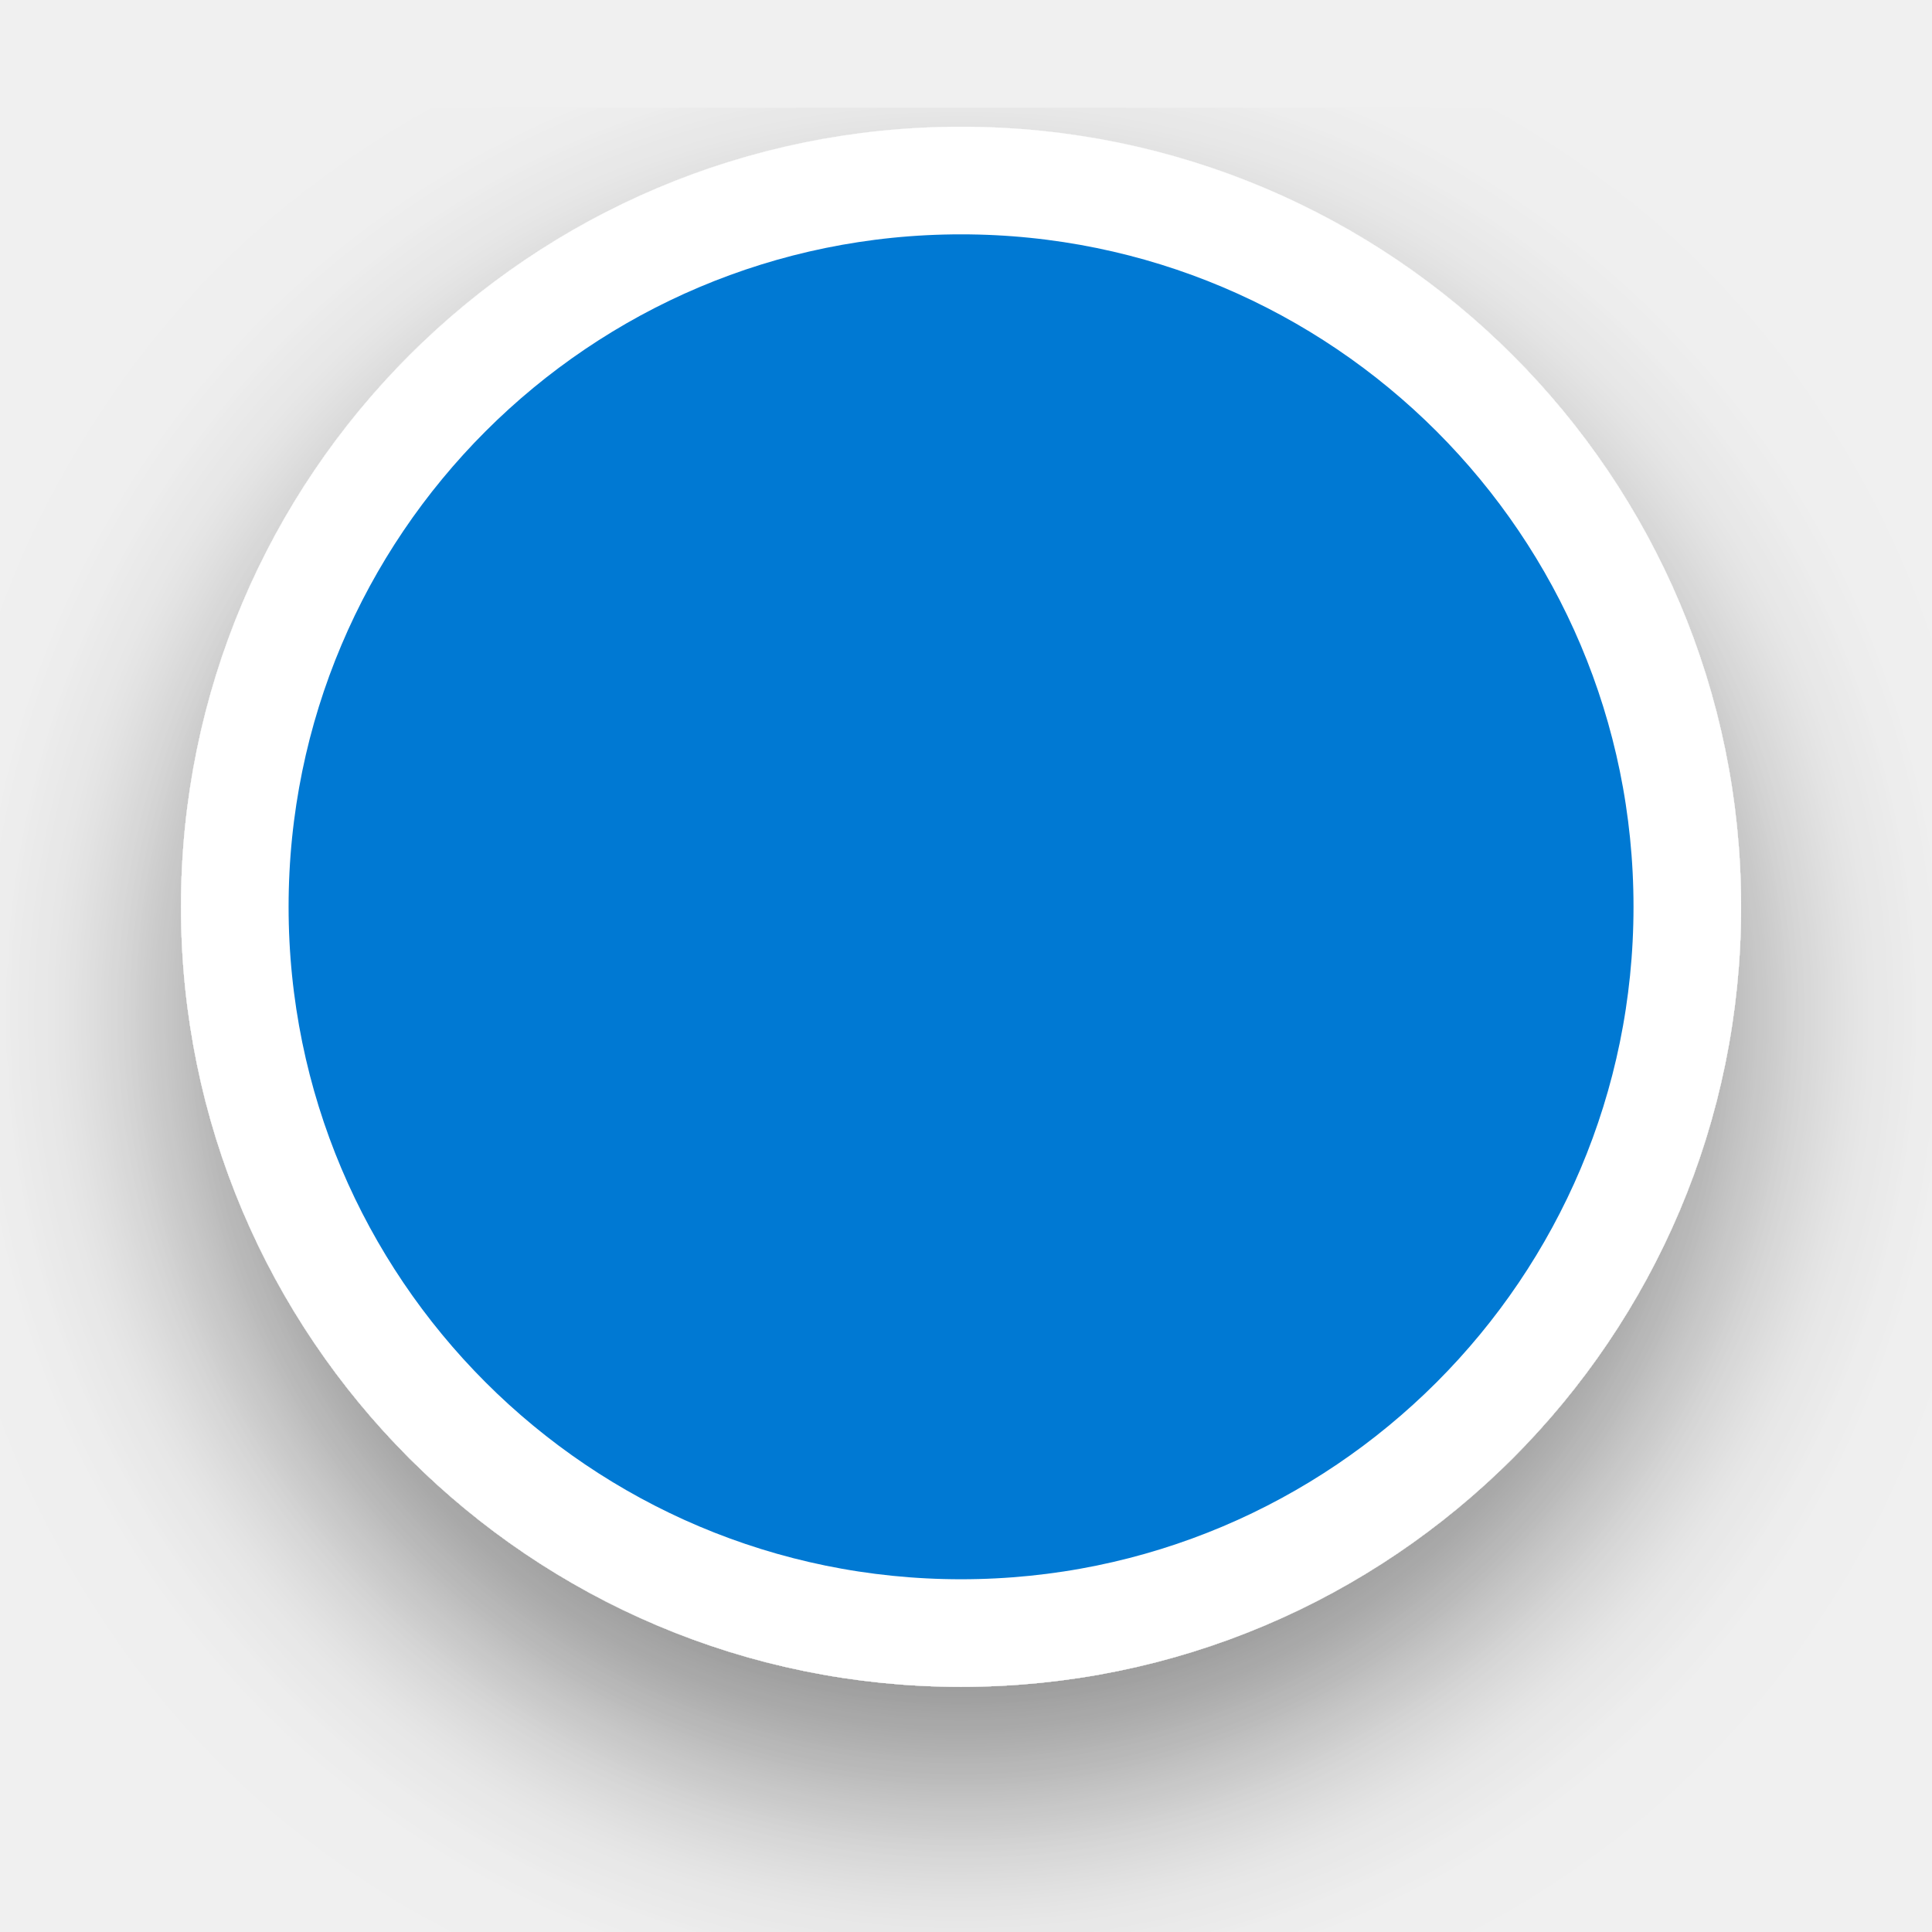
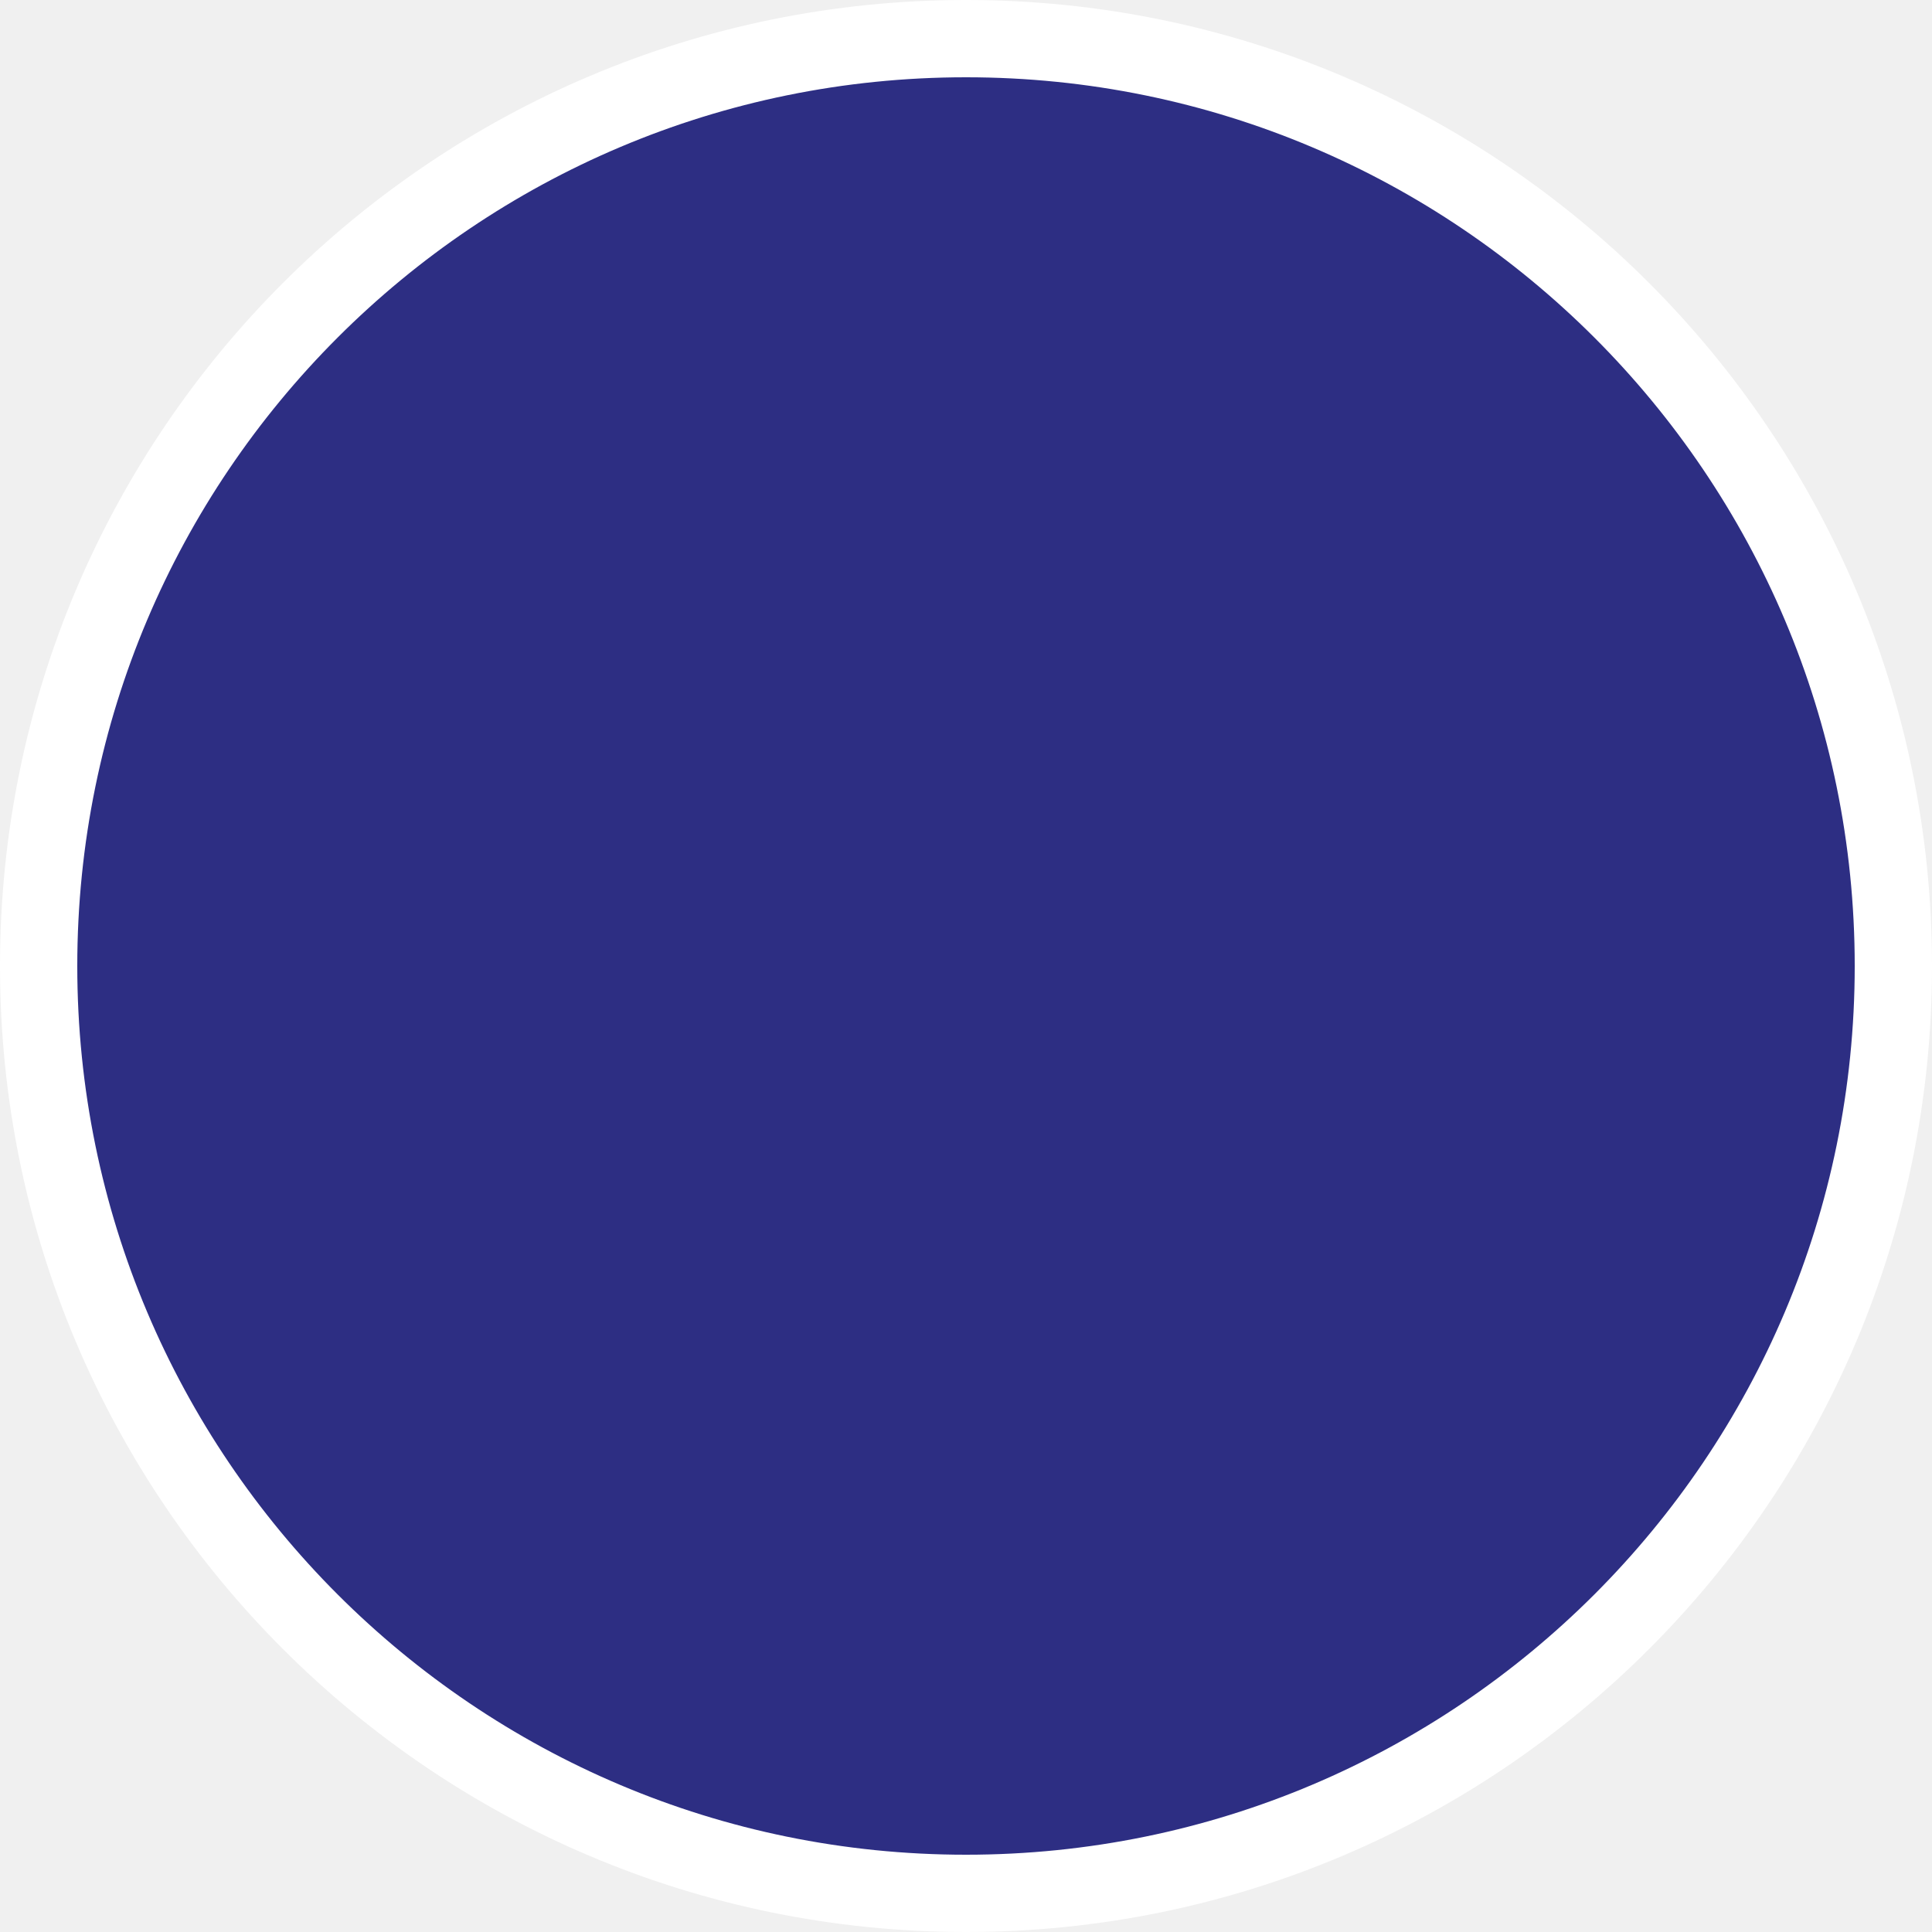
- <svg xmlns="http://www.w3.org/2000/svg" xmlns:ns1="https://boxy-svg.com" viewBox="-2.547 -1.856 35.278 35.913" width="20px" height="20px">
-   <defs>
-     <filter id="drop-shadow-filter-0" x="-500%" y="-500%" width="1000%" height="1000%" ns1:preset="drop-shadow 1 0 2 2 0.3 rgba(0,0,0,0.69)">
-       <feGaussianBlur in="SourceAlpha" stdDeviation="2" />
-       <feOffset dx="0" dy="2" />
-       <feComponentTransfer result="offsetblur">
-         <feFuncA id="spread-ctrl" type="linear" slope="0.6" />
-       </feComponentTransfer>
-       <feFlood flood-color="rgba(0,0,0,0.69)" />
-       <feComposite in2="offsetblur" operator="in" />
-       <feMerge>
-         <feMergeNode />
-         <feMergeNode in="SourceGraphic" />
-       </feMerge>
-     </filter>
-   </defs>
-   <circle style="stroke-width: 2px; fill: rgb(0, 121, 211); stroke: rgb(255, 255, 255); filter: url(#drop-shadow-filter-0);" cx="15" cy="15" r="13.5" />
+ <svg xmlns="http://www.w3.org/2000/svg" width="25" height="25" viewBox="0 0 25 25" fill="none">
+   <path d="M24.5 12.5C24.5 19.127 19.127 24.5 12.5 24.5C5.873 24.5 0.5 19.127 0.5 12.5C0.5 5.873 5.873 0.5 12.5 0.5C19.127 0.5 24.5 5.873 24.5 12.5Z" fill="#2d2e83" stroke="white" />
</svg>
